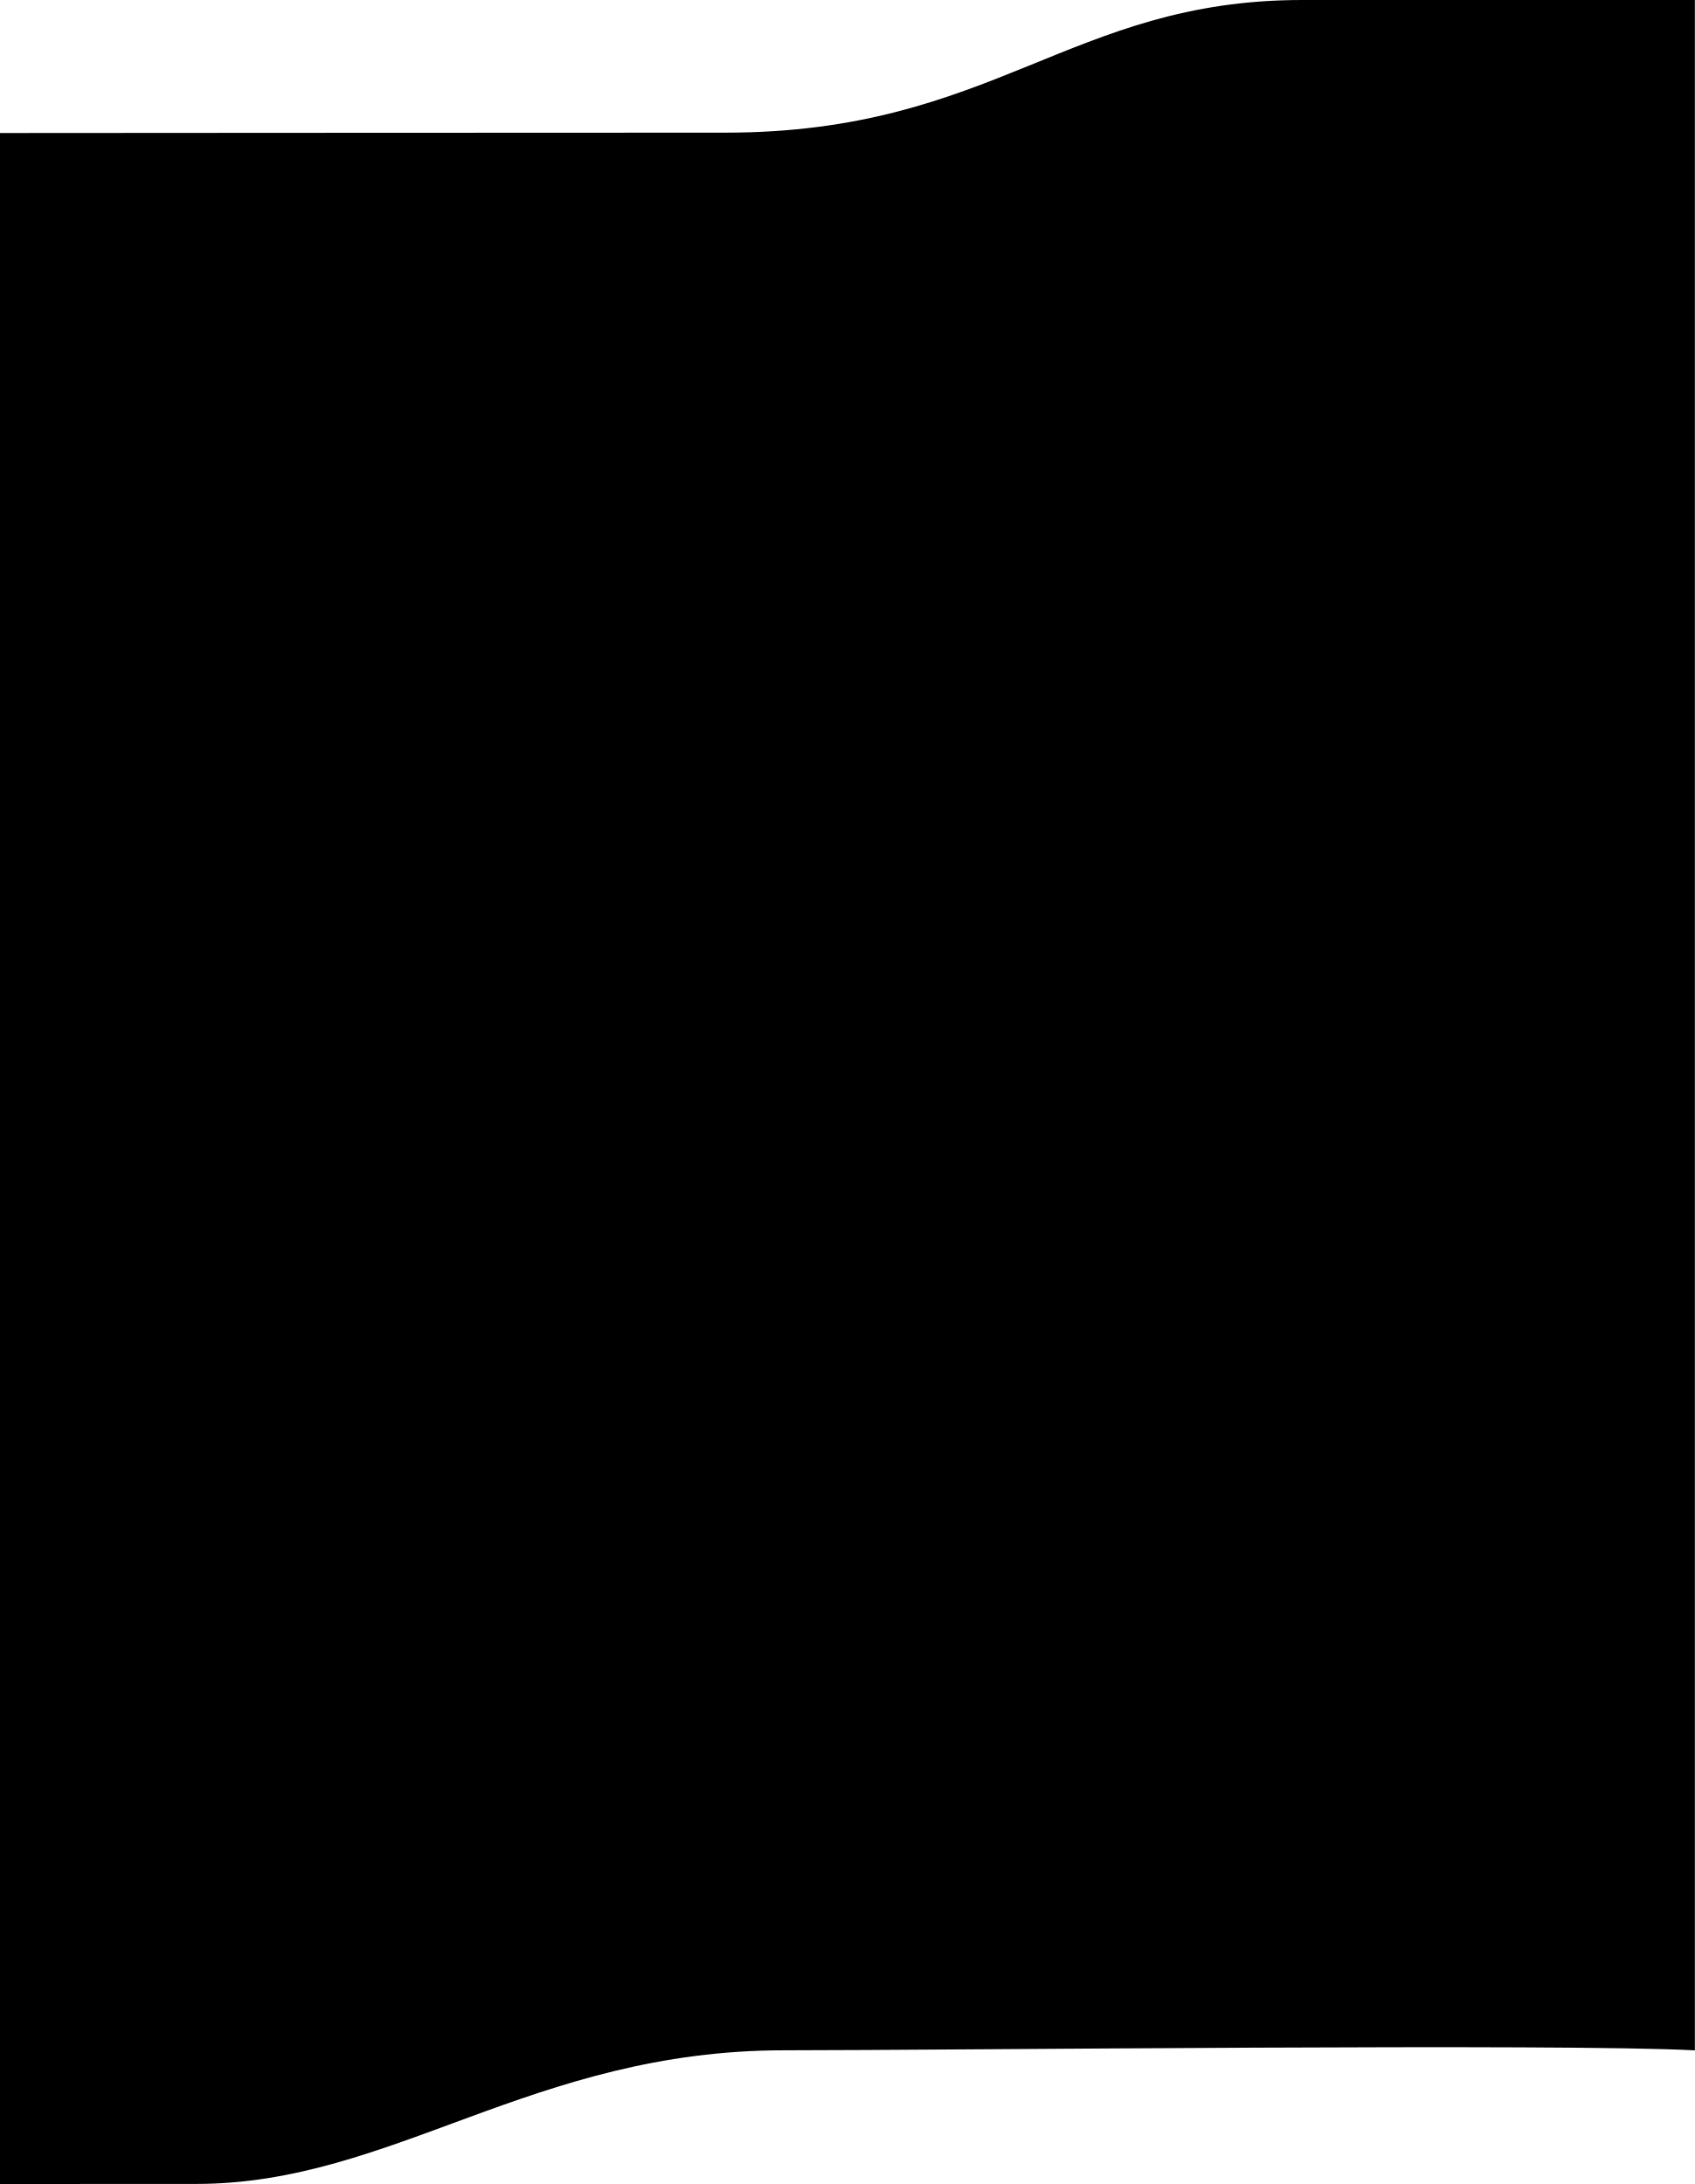
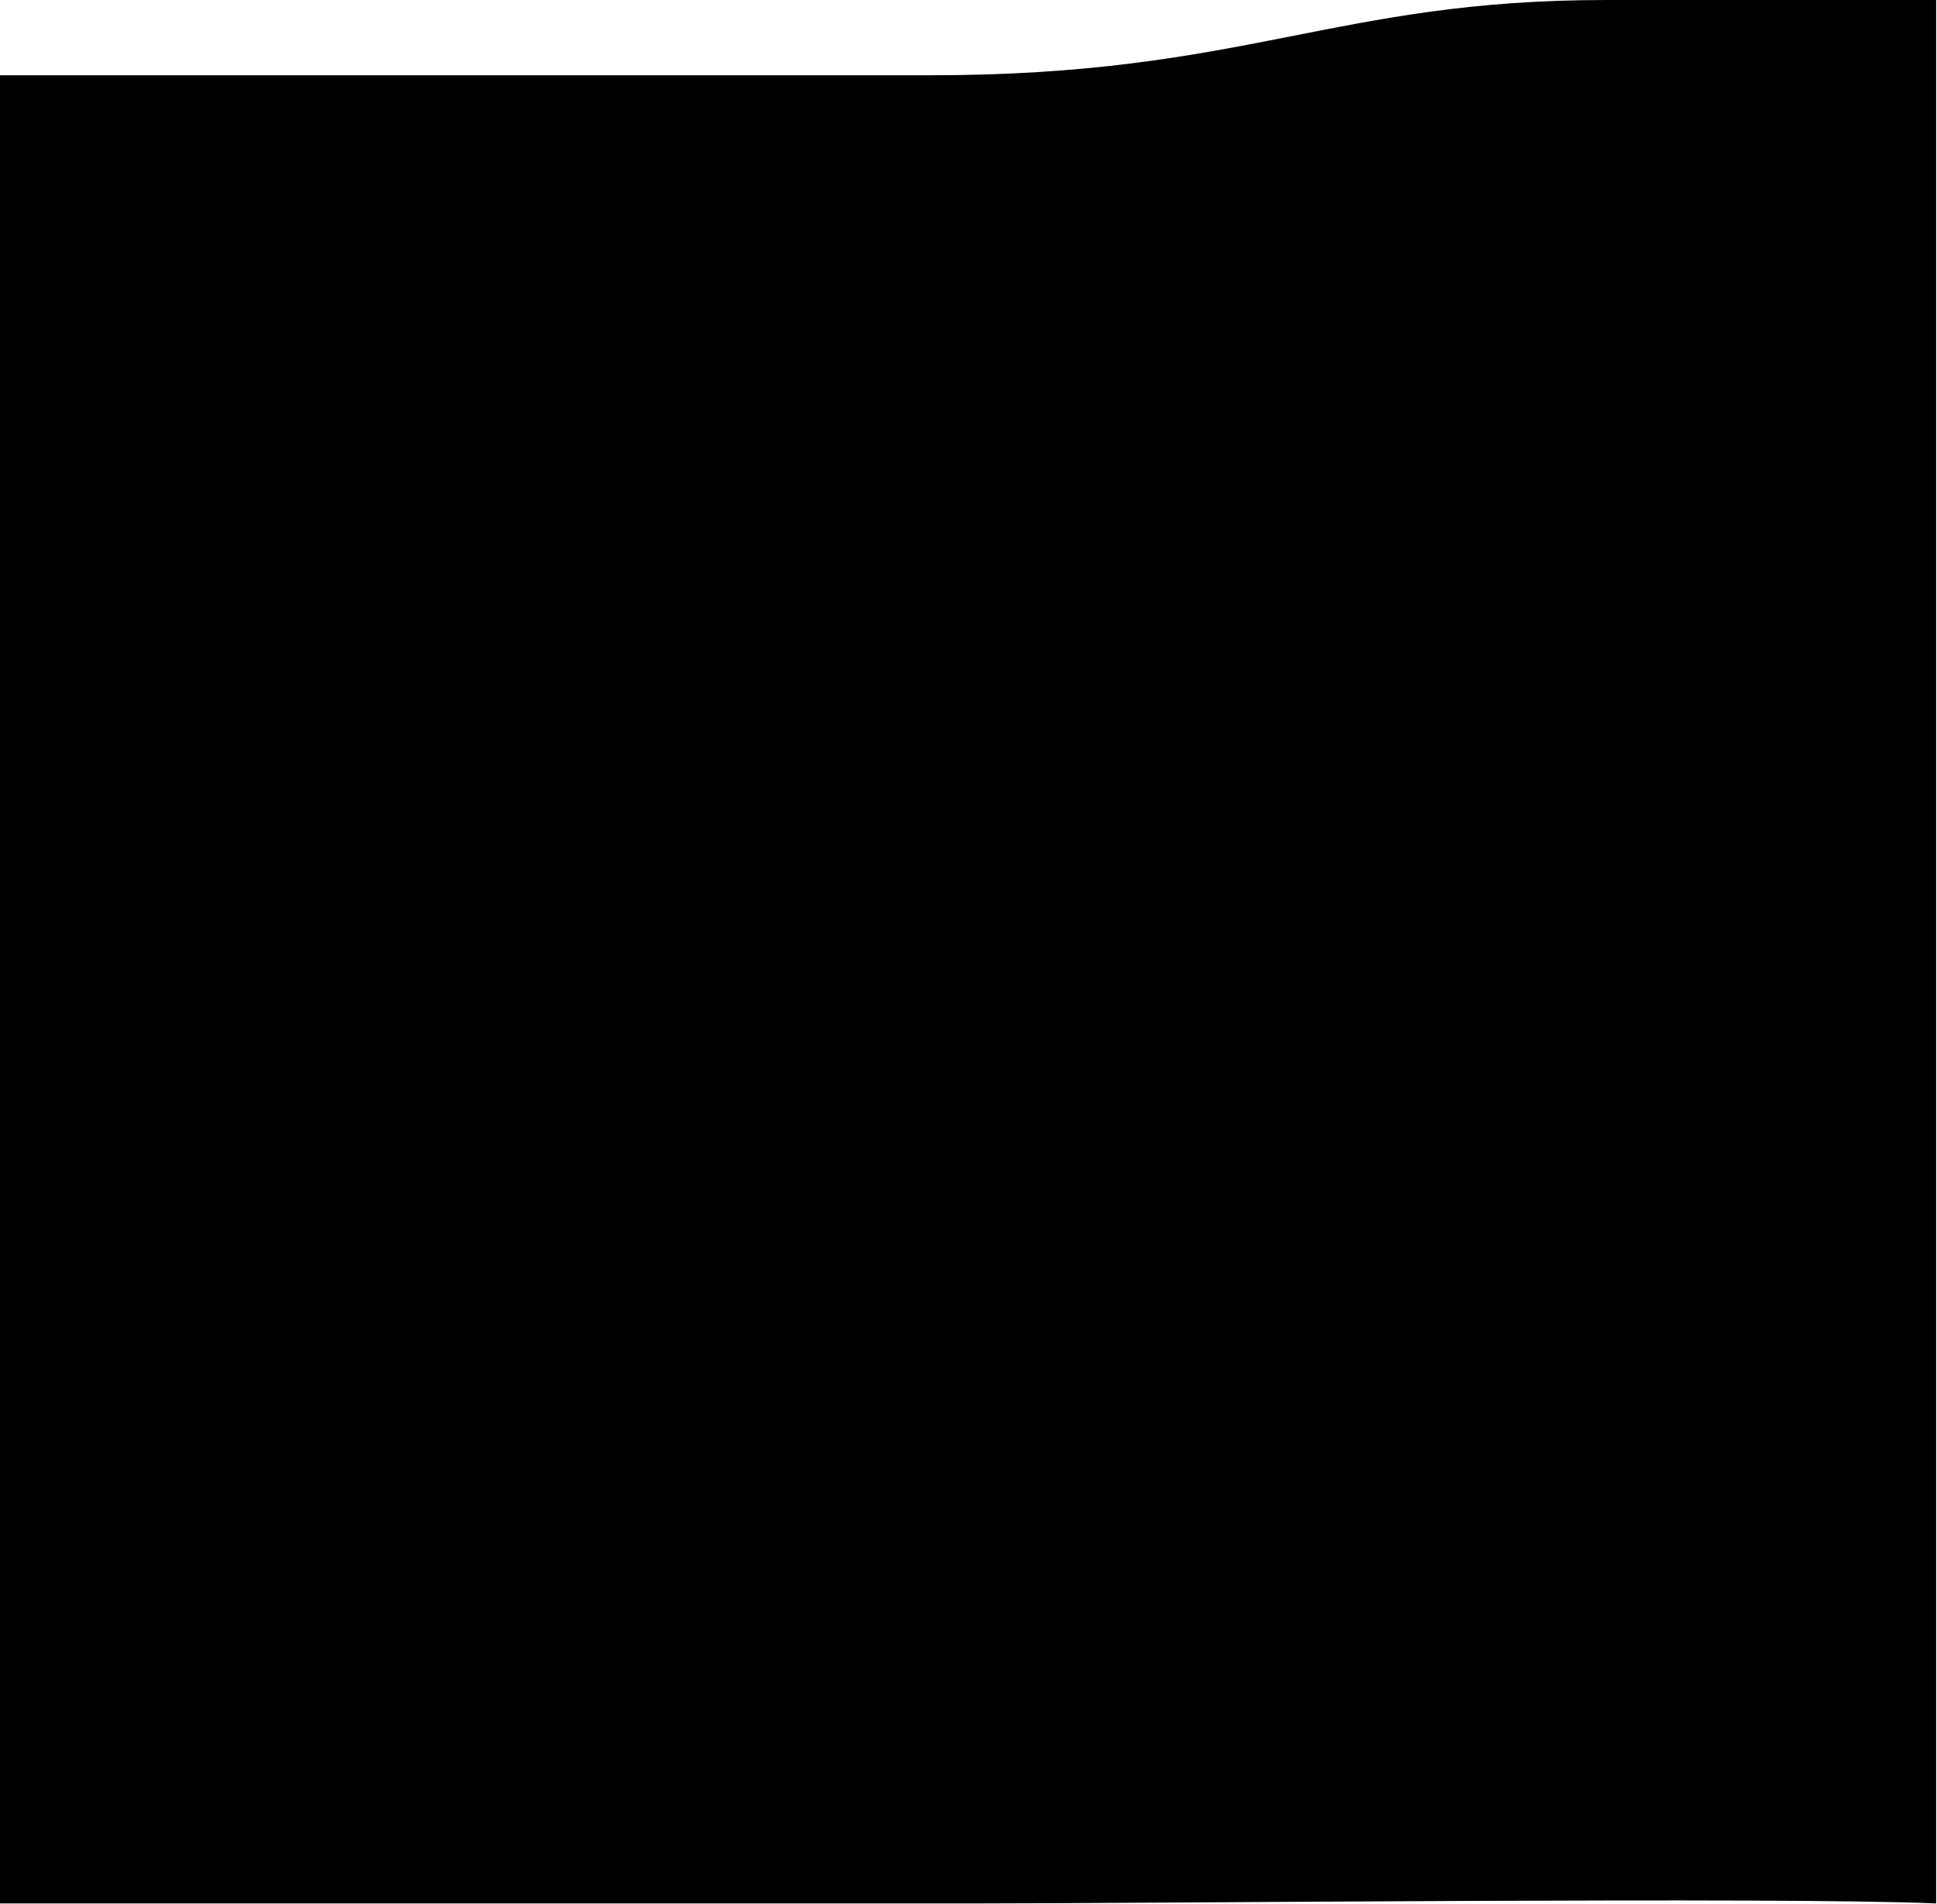
- <svg xmlns="http://www.w3.org/2000/svg" width="516" height="665" viewBox="0 0 516 665" fill="none">
-   <mask id="mask0_2014_1241" style="mask-type:alpha" maskUnits="userSpaceOnUse" x="-1" y="0" width="517" height="665">
-     <path d="M220.726 40.394C159.37 40.394 -0 40.5 -0 40.5V665L59.78 664.978C119.561 664.957 162.147 624.288 238.784 624.288C288.388 624.288 476.817 622.153 516 624.31V0H396.497C325.624 0 302.682 40.394 220.726 40.394Z" fill="#D9D9D9" />
+ <svg xmlns="http://www.w3.org/2000/svg" width="572" height="562" viewBox="0 0 572 562" fill="none">
+   <mask id="mask0_203_917" style="mask-type:alpha" maskUnits="userSpaceOnUse" x="0" y="0" width="572" height="562">
+     <path d="M274.743 22.224H0V562H90.927H285.927C342.226 562 527.277 560.007 571.748 562V0H474.241C393.801 0 367.762 22.224 274.743 22.224Z" fill="#D9D9D9" />
  </mask>
-   <g mask="url(#mask0_2014_1241)">
-     <rect x="-311.099" y="-15.5" width="1108.88" height="703" fill="black" />
+   <g mask="url(#mask0_203_917)">
+     <rect x="-146.073" y="-392" width="718.029" height="1246.04" fill="black" />
  </g>
</svg>
